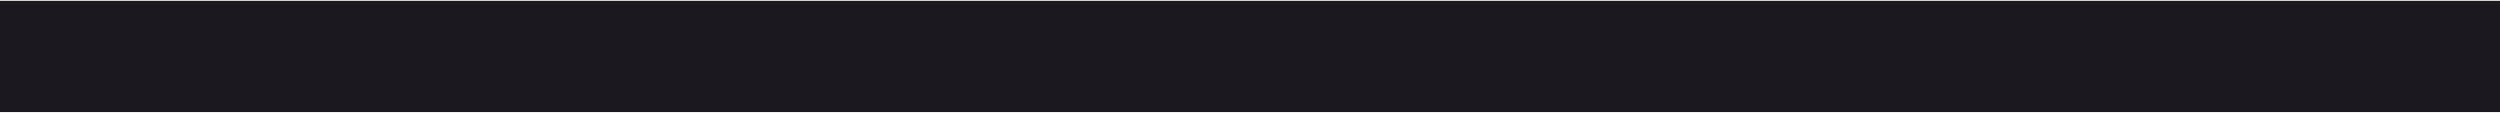
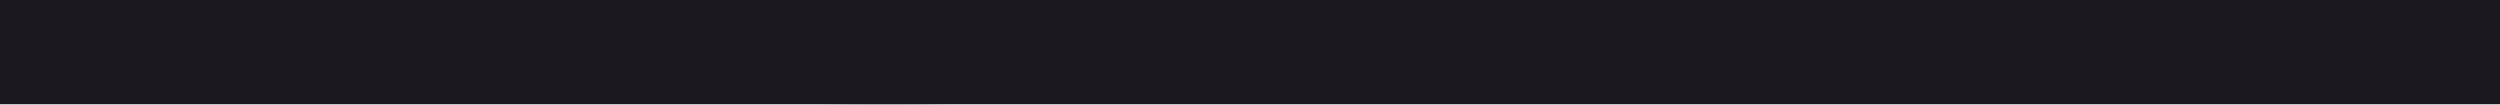
- <svg xmlns="http://www.w3.org/2000/svg" width="1440" height="65" viewBox="0 0 1440 65" fill="none">
-   <g clip-path="url(#clip0_3695_7826)">
-     <rect width="1440" height="64" transform="translate(0 0.5)" fill="#1B181F" />
-     <g filter="url(#filter0_dd_3695_7826)">
-       <ellipse cx="695" cy="372.5" rx="418.5" ry="307" fill="#1B181F" />
+ <svg xmlns="http://www.w3.org/2000/svg" width="1440" height="60" viewBox="0 0 1440 60" fill="none">
+   <g clip-path="url(#clip0_3885_55411)">
+     <rect width="1440" height="60" fill="#1B181F" />
+     <g filter="url(#filter0_dd_3885_55411)">
+       <ellipse cx="509.5" cy="367" rx="679.5" ry="307" fill="#1B181F" />
    </g>
  </g>
  <defs>
-     <filter id="filter0_dd_3695_7826" x="176.5" y="-62.5" width="1037" height="843" filterUnits="userSpaceOnUse" color-interpolation-filters="sRGB">
+     <filter id="filter0_dd_3885_55411" x="-270" y="-68" width="1559" height="843" filterUnits="userSpaceOnUse" color-interpolation-filters="sRGB">
      <feFlood flood-opacity="0" result="BackgroundImageFix" />
      <feColorMatrix in="SourceAlpha" type="matrix" values="0 0 0 0 0 0 0 0 0 0 0 0 0 0 0 0 0 0 127 0" result="hardAlpha" />
      <feOffset dy="-28" />
      <feGaussianBlur stdDeviation="50" />
      <feComposite in2="hardAlpha" operator="out" />
      <feColorMatrix type="matrix" values="0 0 0 0 0.78 0 0 0 0 0.49 0 0 0 0 0.455 0 0 0 1 0" />
-       <feBlend mode="normal" in2="BackgroundImageFix" result="effect1_dropShadow_3695_7826" />
+       <feBlend mode="normal" in2="BackgroundImageFix" result="effect1_dropShadow_3885_55411" />
      <feColorMatrix in="SourceAlpha" type="matrix" values="0 0 0 0 0 0 0 0 0 0 0 0 0 0 0 0 0 0 127 0" result="hardAlpha" />
      <feOffset dy="1" />
      <feGaussianBlur stdDeviation="50" />
      <feComposite in2="hardAlpha" operator="out" />
      <feColorMatrix type="matrix" values="0 0 0 0 0.859 0 0 0 0 0.545 0 0 0 0 0.51 0 0 0 1 0" />
-       <feBlend mode="normal" in2="effect1_dropShadow_3695_7826" result="effect2_dropShadow_3695_7826" />
-       <feBlend mode="normal" in="SourceGraphic" in2="effect2_dropShadow_3695_7826" result="shape" />
+       <feBlend mode="normal" in2="effect1_dropShadow_3885_55411" result="effect2_dropShadow_3885_55411" />
+       <feBlend mode="normal" in="SourceGraphic" in2="effect2_dropShadow_3885_55411" result="shape" />
    </filter>
-     <clipPath id="clip0_3695_7826">
-       <rect width="1440" height="64" fill="white" transform="translate(0 0.5)" />
+     <clipPath id="clip0_3885_55411">
+       <rect width="1440" height="60" fill="white" />
    </clipPath>
  </defs>
</svg>
